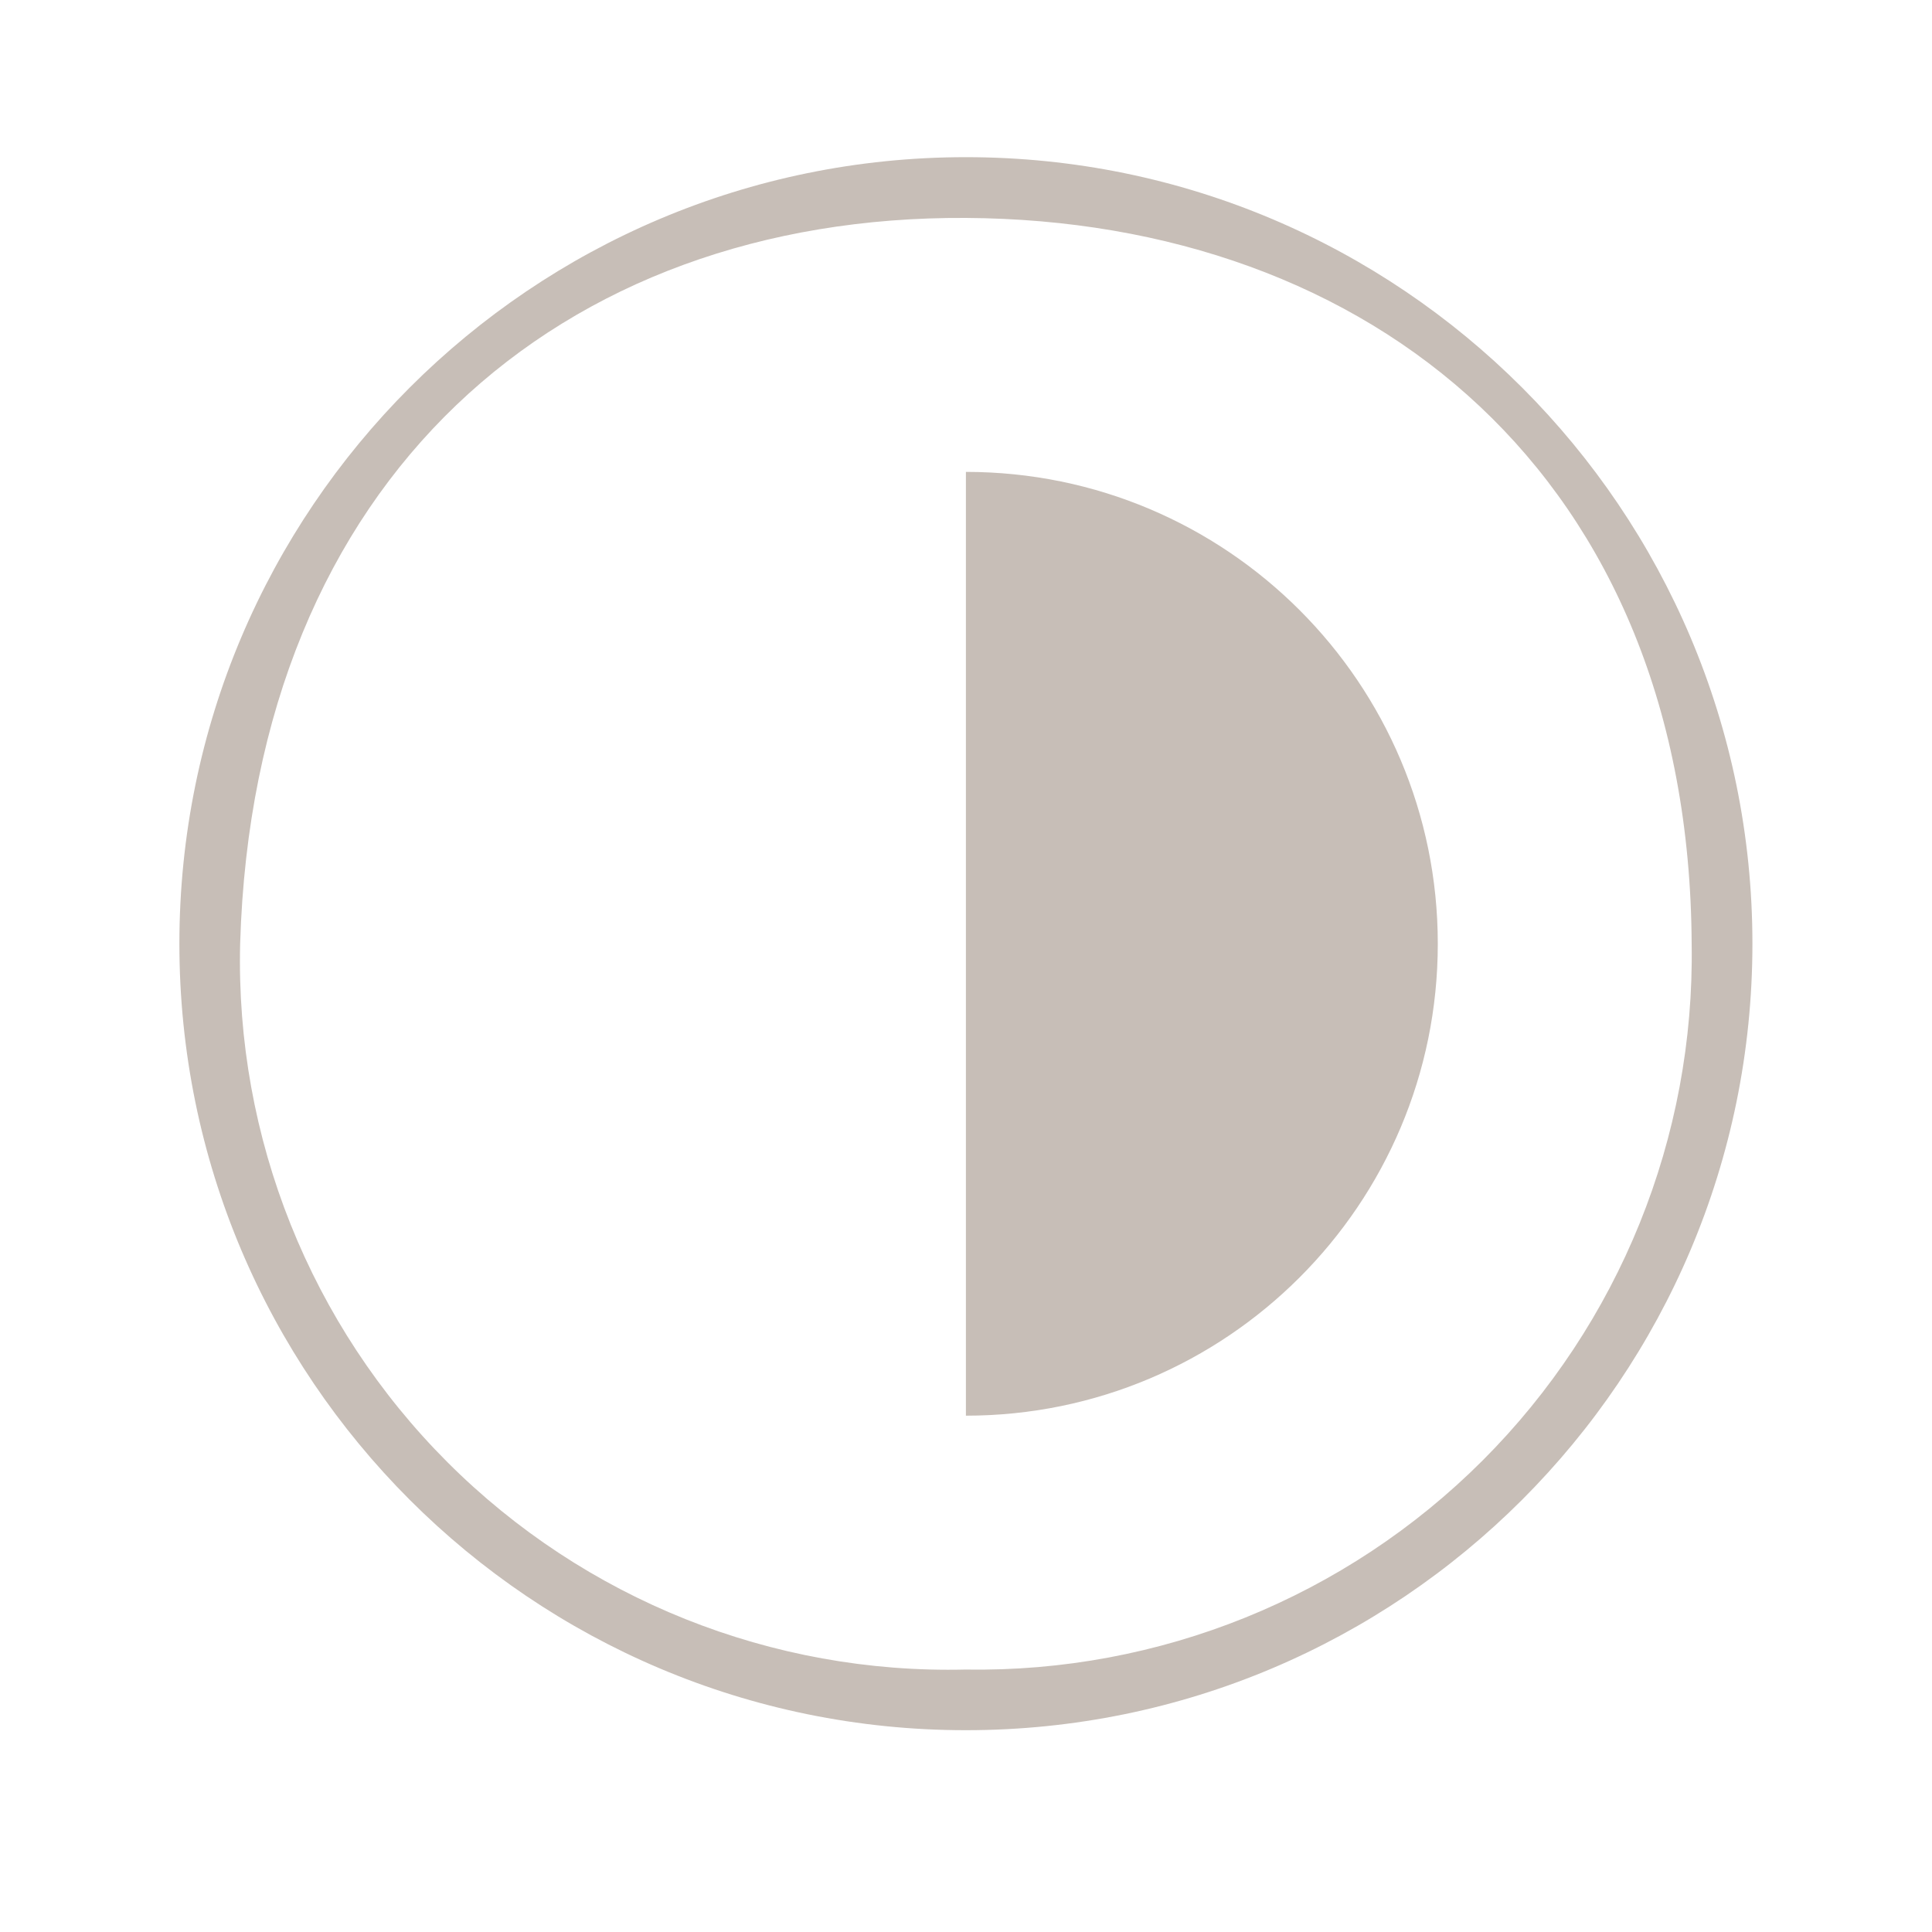
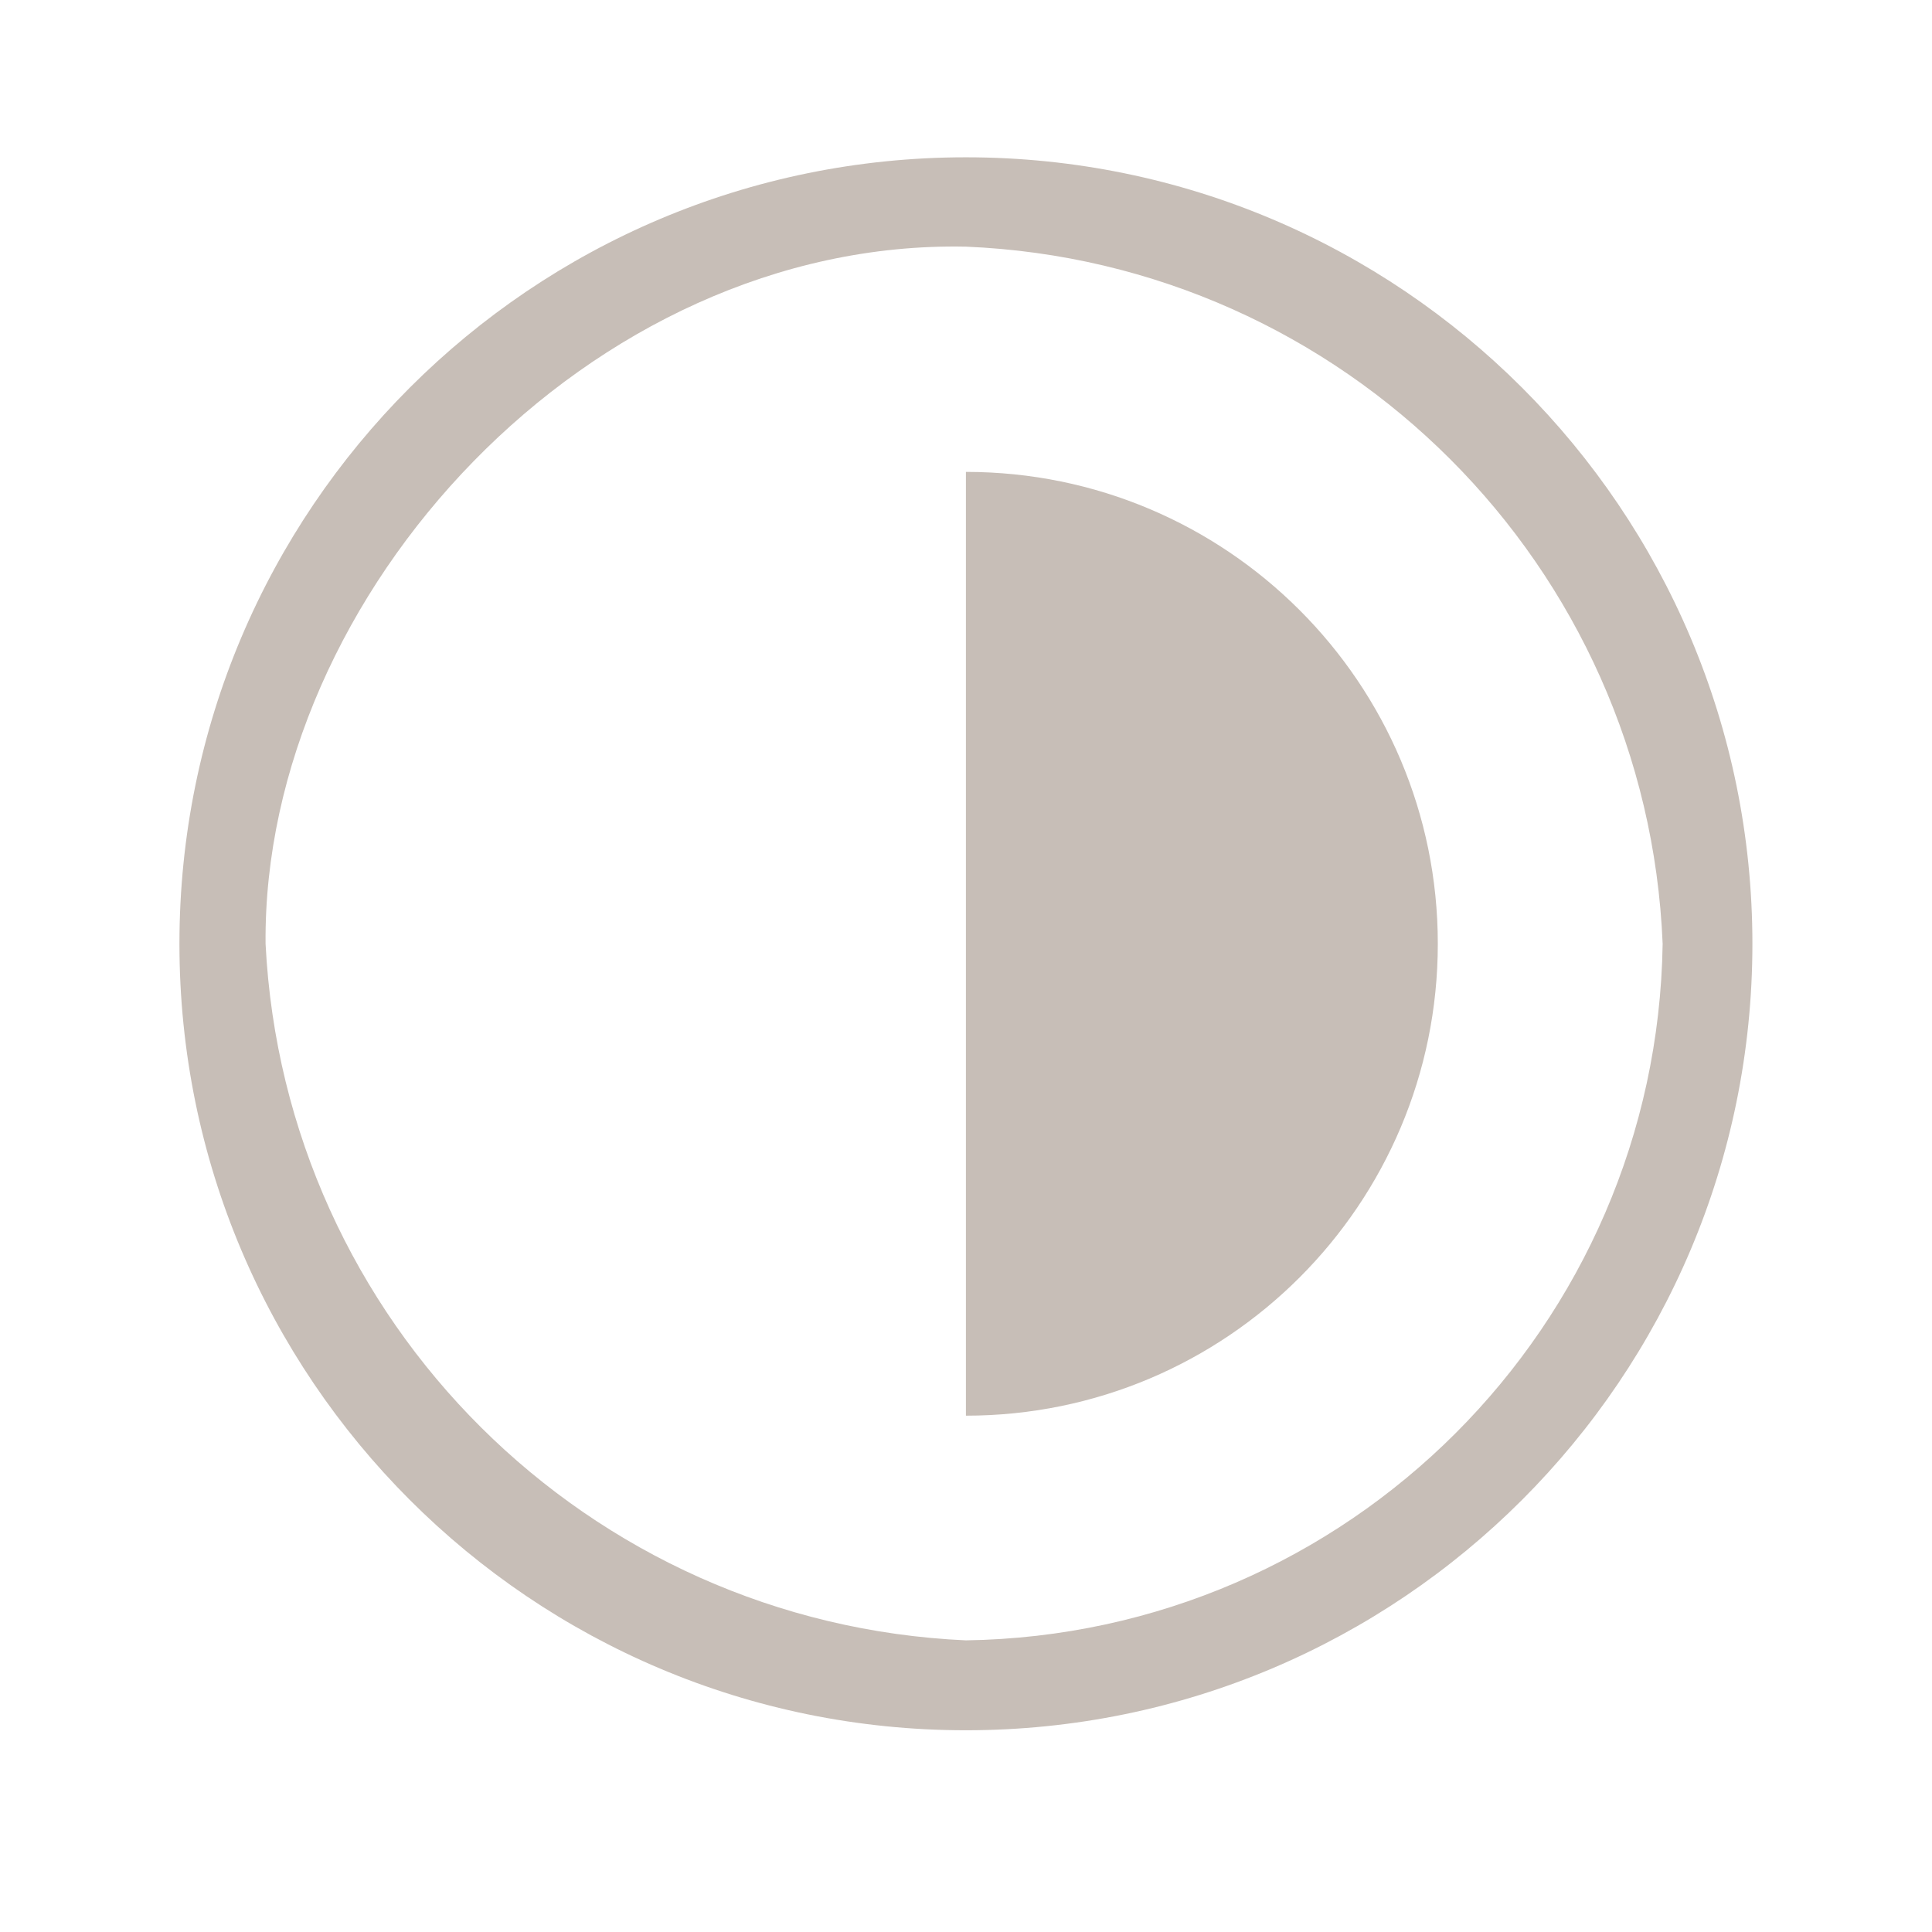
- <svg xmlns="http://www.w3.org/2000/svg" width="20" height="20" viewBox="0 0 20 20">
+ <svg xmlns="http://www.w3.org/2000/svg" width="24" height="24" viewBox="0 0 24 24">
+   <defs>
+     <style>
+       .cls-1, .cls-3 {
+         fill: none;
+       }
+ 
+       .cls-2 {
+         fill: #c7beb7;
+       }
+ 
+       .cls-3 {
+         stroke: #707070;
+         opacity: 0;
+       }
+ 
+       .cls-4 {
+         stroke: none;
+       }
+     </style>
+   </defs>
  <g id="Viewer_property_2" data-name="Viewer property 2" transform="translate(-161 -583)">
-     <g id="Viewer_property_2-2" data-name="Viewer property 2" transform="translate(161.229 583)">
-       <path id="Path_1130" data-name="Path 1130" d="M0,0H19.54V19.54H0Z" fill="none" />
-       <path id="Path_1131" data-name="Path 1131" d="M10.142,18.283a8.142,8.142,0,1,1,8.142-8.142A8.142,8.142,0,0,1,10.142,18.283Zm0-.628a7.392,7.392,0,0,0,7.513-7.513C17.63,5.3,14.334,2.652,10.142,2.628s-7.37,2.685-7.513,7.513A7.335,7.335,0,0,0,10.142,17.655Zm0-2.628V5.257a4.885,4.885,0,1,1,0,9.77Z" transform="translate(-0.372 -0.372)" fill="#c7beb7" />
+     <g id="Viewer_property_2-2" data-name="Viewer property 2" transform="translate(161.275 583)">
+       <path id="Path_1130" data-name="Path 1130" class="cls-1" d="M0,0H23.448V23.448H0Z" />
+       <path id="Path_1131" data-name="Path 1131" class="cls-2" d="M11.77,21.54a9.77,9.77,0,1,1,9.77-9.77A9.77,9.77,0,0,1,11.77,21.54Zm0-1.117a8.787,8.787,0,0,0,8.655-8.653A9.038,9.038,0,0,0,11.77,3.11c-4.672-.095-8.739,4.319-8.7,8.66A9.121,9.121,0,0,0,11.77,20.423Zm0-2.791V5.908a5.862,5.862,0,0,1,0,11.724Z" transform="translate(-0.046 -0.046)" />
    </g>
-     <g id="Rectangle_1935" data-name="Rectangle 1935" transform="translate(161 583)" fill="none" stroke="#707070" stroke-width="1" opacity="0">
-       <rect width="20" height="20" stroke="none" />
-       <rect x="0.5" y="0.5" width="19" height="19" fill="none" />
+     <g id="Rectangle_1935" data-name="Rectangle 1935" class="cls-3" transform="translate(161 583)">
+       <rect class="cls-4" width="24" height="24" />
+       <rect class="cls-1" x="0.5" y="0.5" width="23" height="23" />
    </g>
  </g>
</svg>
